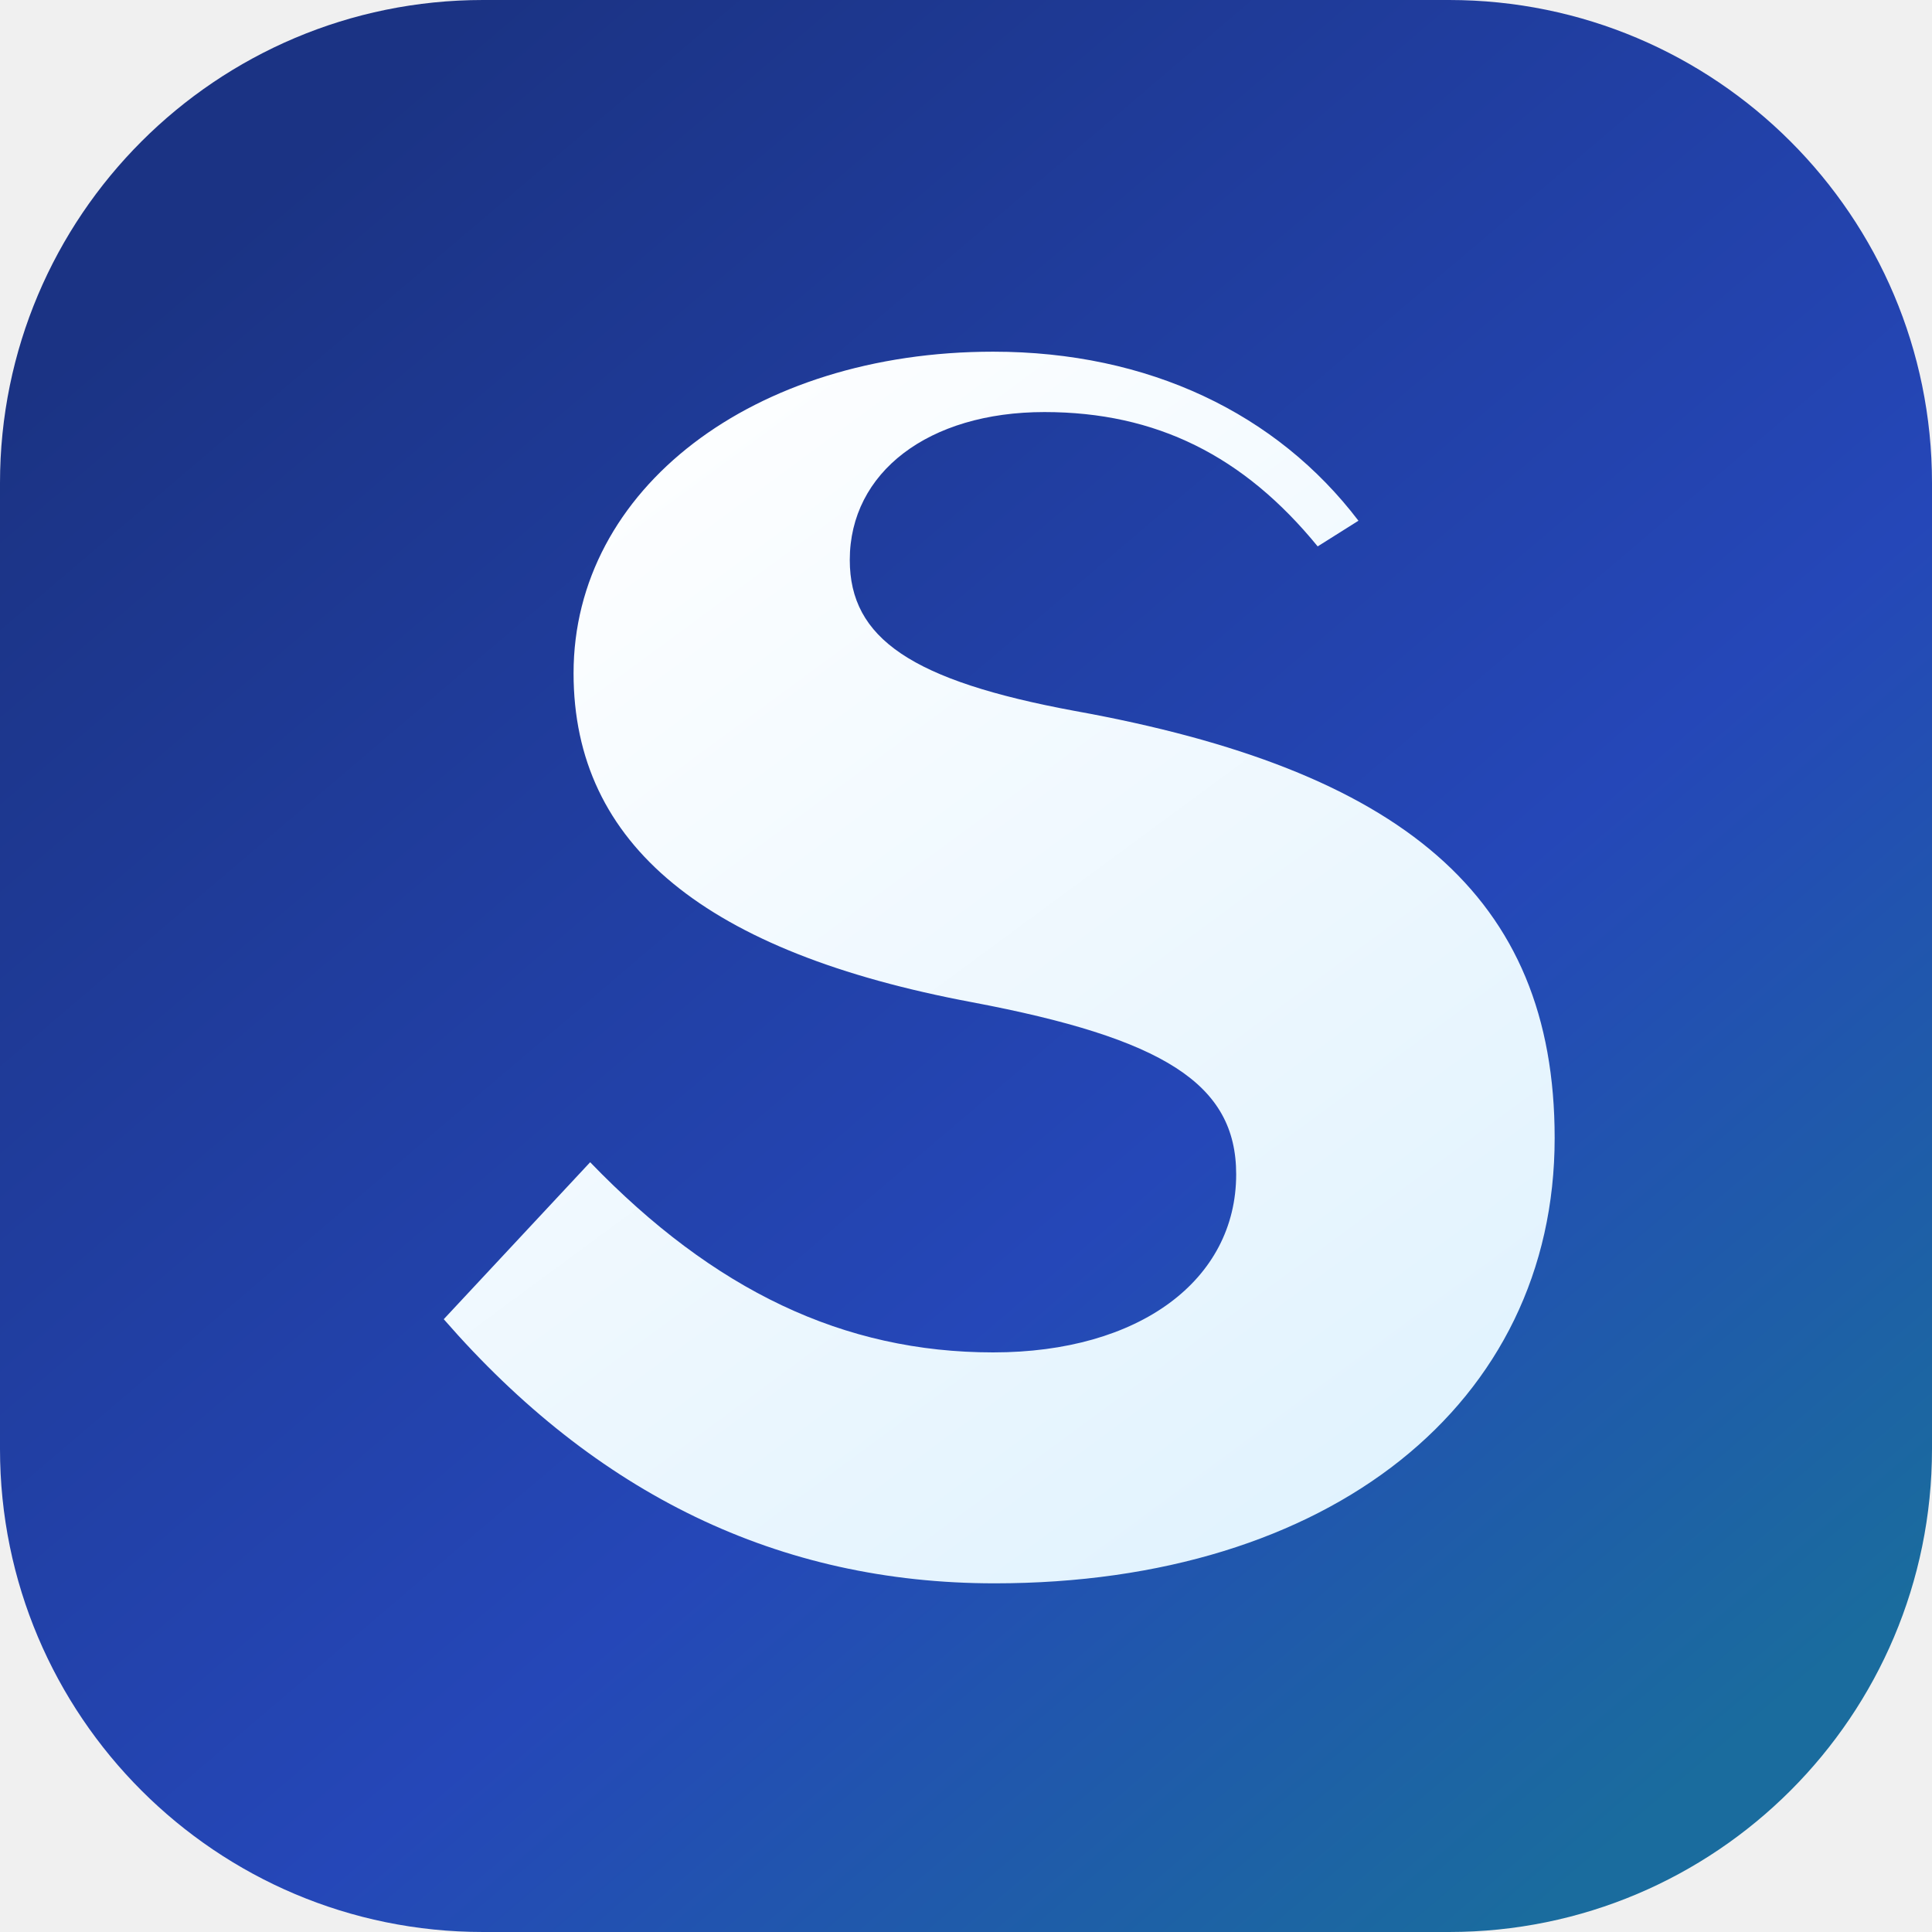
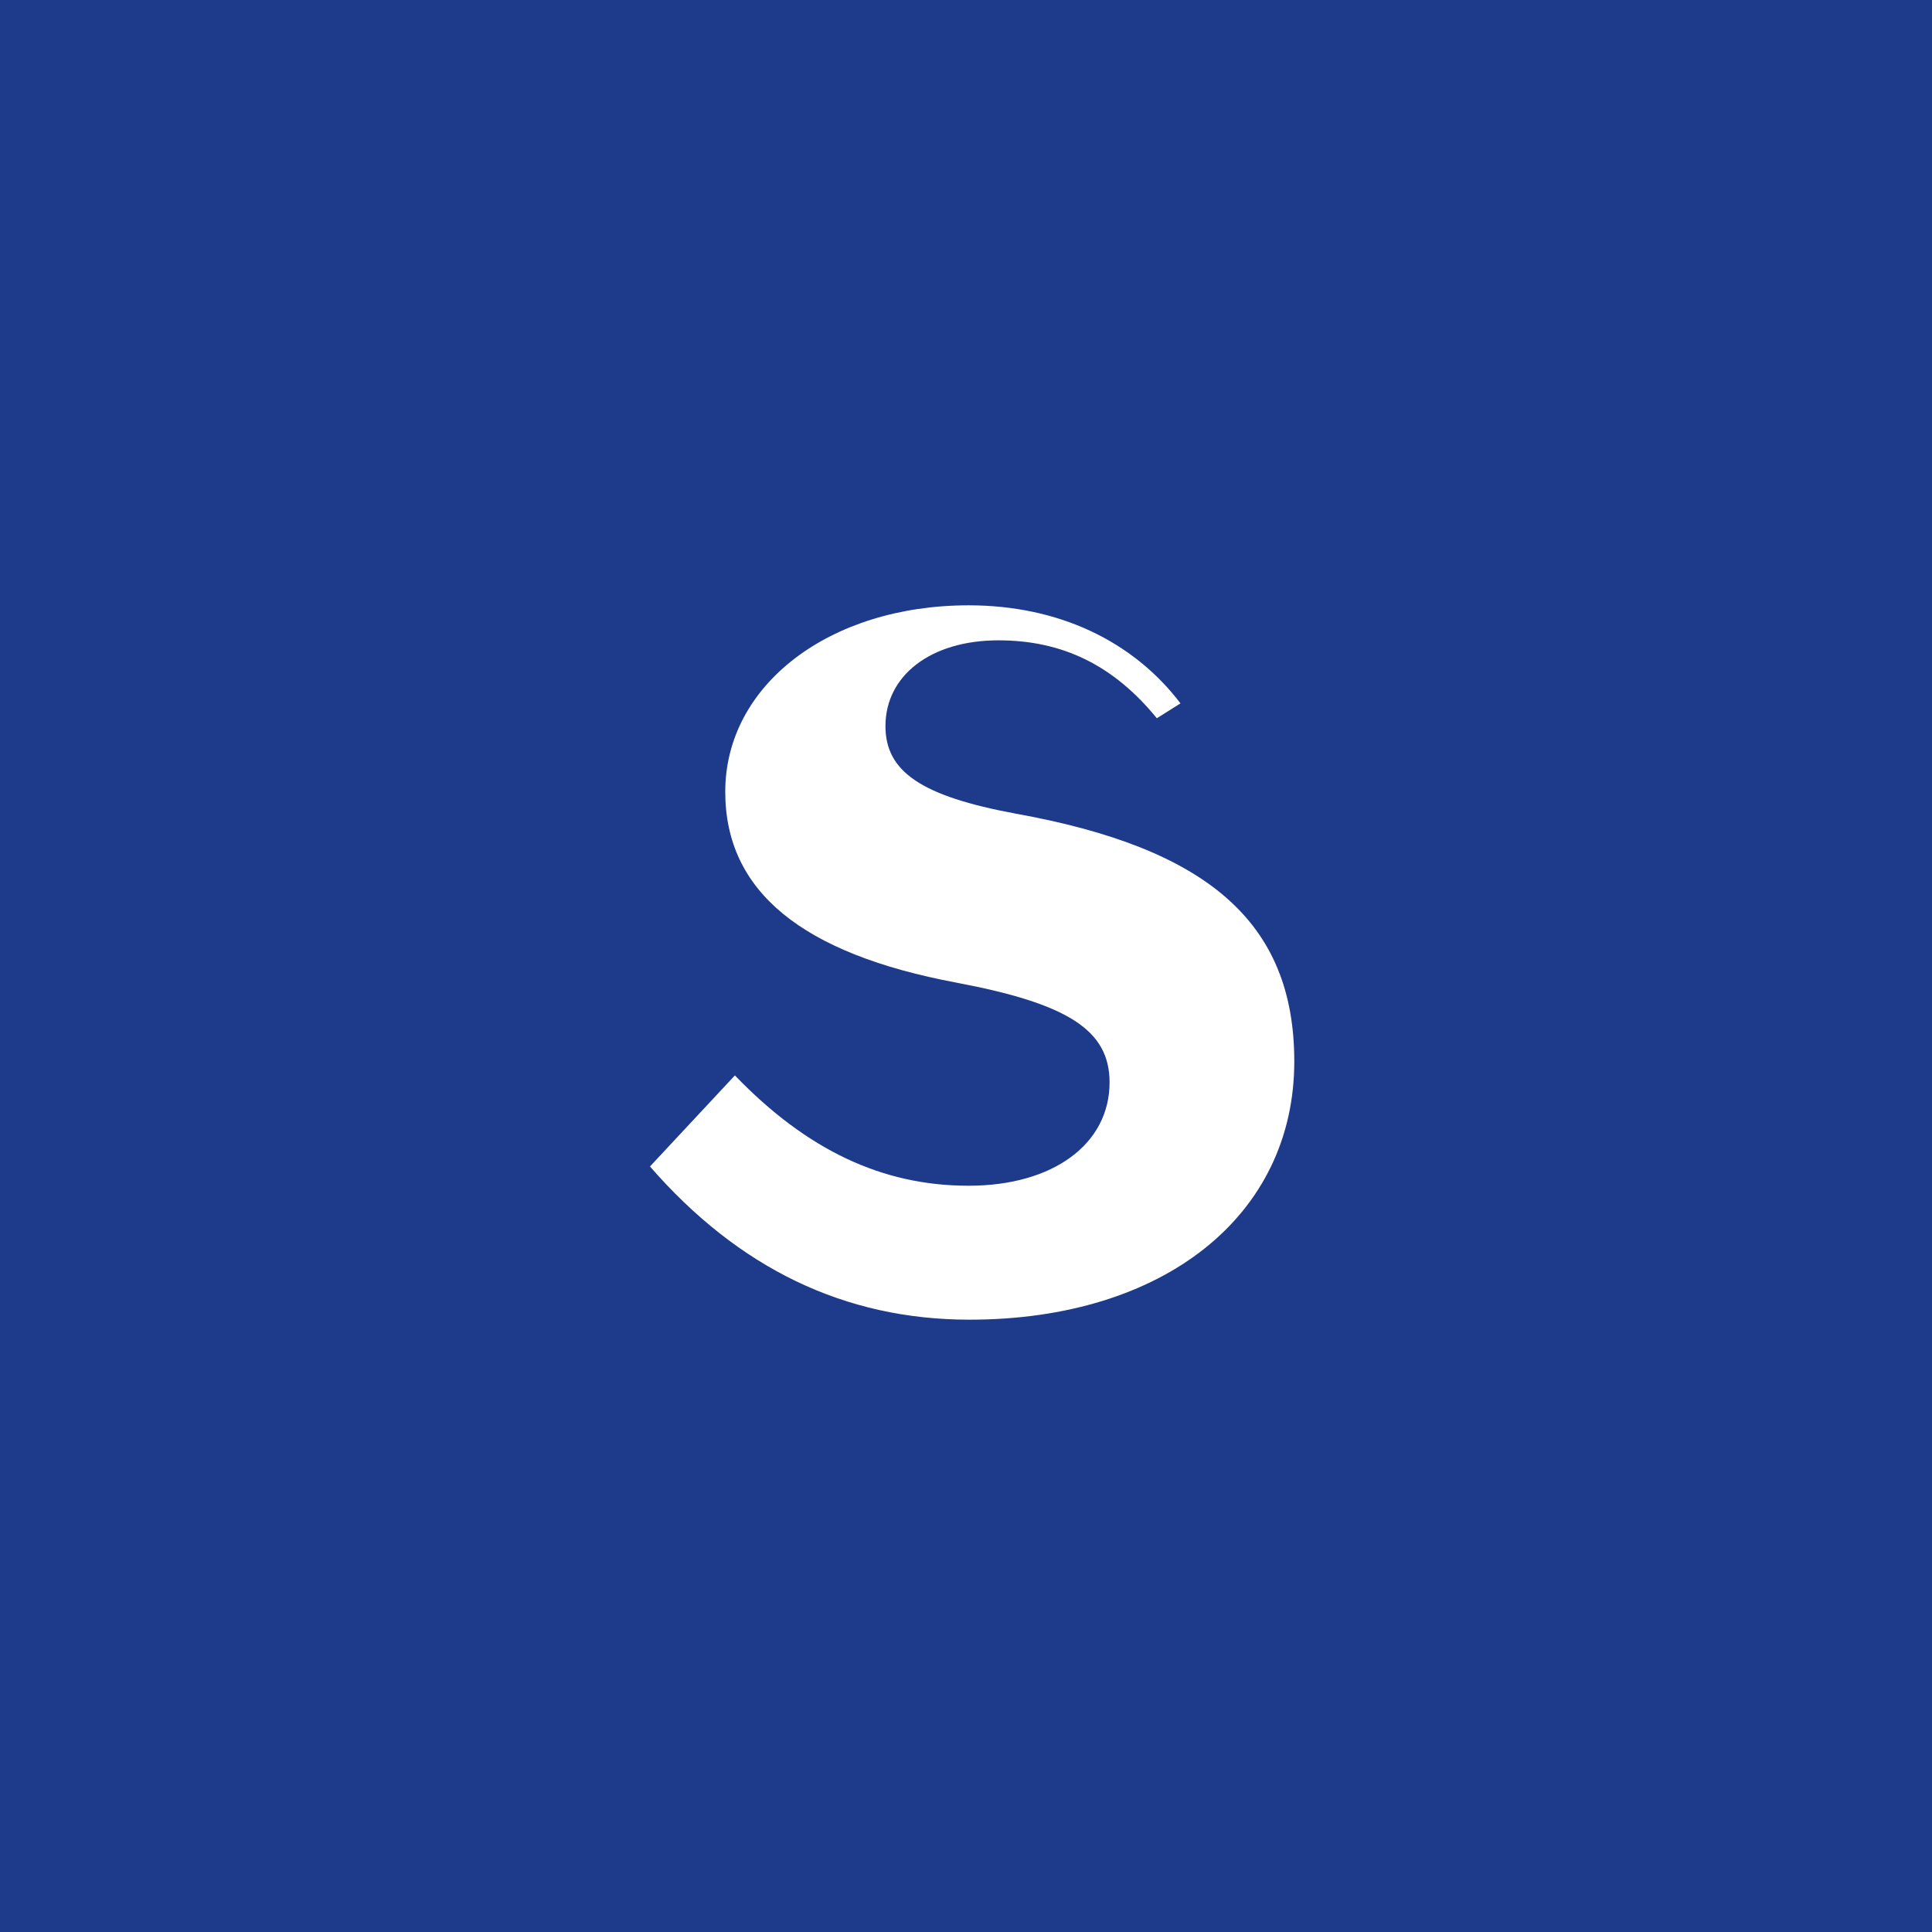
<svg xmlns="http://www.w3.org/2000/svg" viewBox="0 0 128 128" role="img" aria-labelledby="title">
-   <defs>
-     <linearGradient id="background" x1="18" y1="12" x2="110" y2="120" gradientUnits="userSpaceOnUse">
-       <stop stop-color="#1b3384" />
-       <stop offset="0.62" stop-color="#2547b8" />
-       <stop offset="1" stop-color="#1a6c9e" />
-     </linearGradient>
-     <linearGradient id="letter" x1="36" y1="26" x2="92" y2="102" gradientUnits="userSpaceOnUse">
-       <stop stop-color="#fff" />
-       <stop offset="1" stop-color="#e0f2fe" />
-     </linearGradient>
-   </defs>
-   <rect width="128" height="128" rx="32" fill="url(#background)" />
-   <path d="M90 34.5c-5.4-7.1-13.9-11.2-24.2-11.2-15.9 0-27.8 9.1-27.8 21.3 0 11.4 8.8 18.5 26.4 21.8 12.7 2.4 17.5 5.4 17.5 11.4 0 7-6.4 11.8-16.1 11.8-9.9 0-18.5-4.1-26.7-12.6l-9.7 10.4c10.1 11.6 22.2 17.5 36.5 17.5 22.2 0 37.1-11.9 37.1-29.5 0-16.1-10.2-24.4-31.8-28.3-10.8-2-14.9-4.8-14.9-10 0-5.8 5.2-9.8 12.9-9.8 7.4 0 13.2 2.9 18.1 8.9z" fill="url(#letter)" />
+   <rect width="128" height="128" fill="#1e3a8a" />
+   <path transform="translate(64 64) scale(0.58) translate(-65.5 -64.5)" d="M90 34.5c-5.4-7.1-13.9-11.2-24.2-11.2-15.9 0-27.8 9.1-27.8 21.3 0 11.4 8.8 18.5 26.4 21.8 12.7 2.4 17.5 5.4 17.5 11.4 0 7-6.4 11.8-16.1 11.8-9.9 0-18.5-4.1-26.7-12.6l-9.7 10.4c10.1 11.6 22.2 17.5 36.5 17.5 22.2 0 37.1-11.9 37.1-29.5 0-16.1-10.2-24.4-31.8-28.3-10.8-2-14.9-4.8-14.9-10 0-5.8 5.2-9.8 12.9-9.8 7.4 0 13.2 2.9 18.1 8.9z" fill="#fff" />
</svg>
